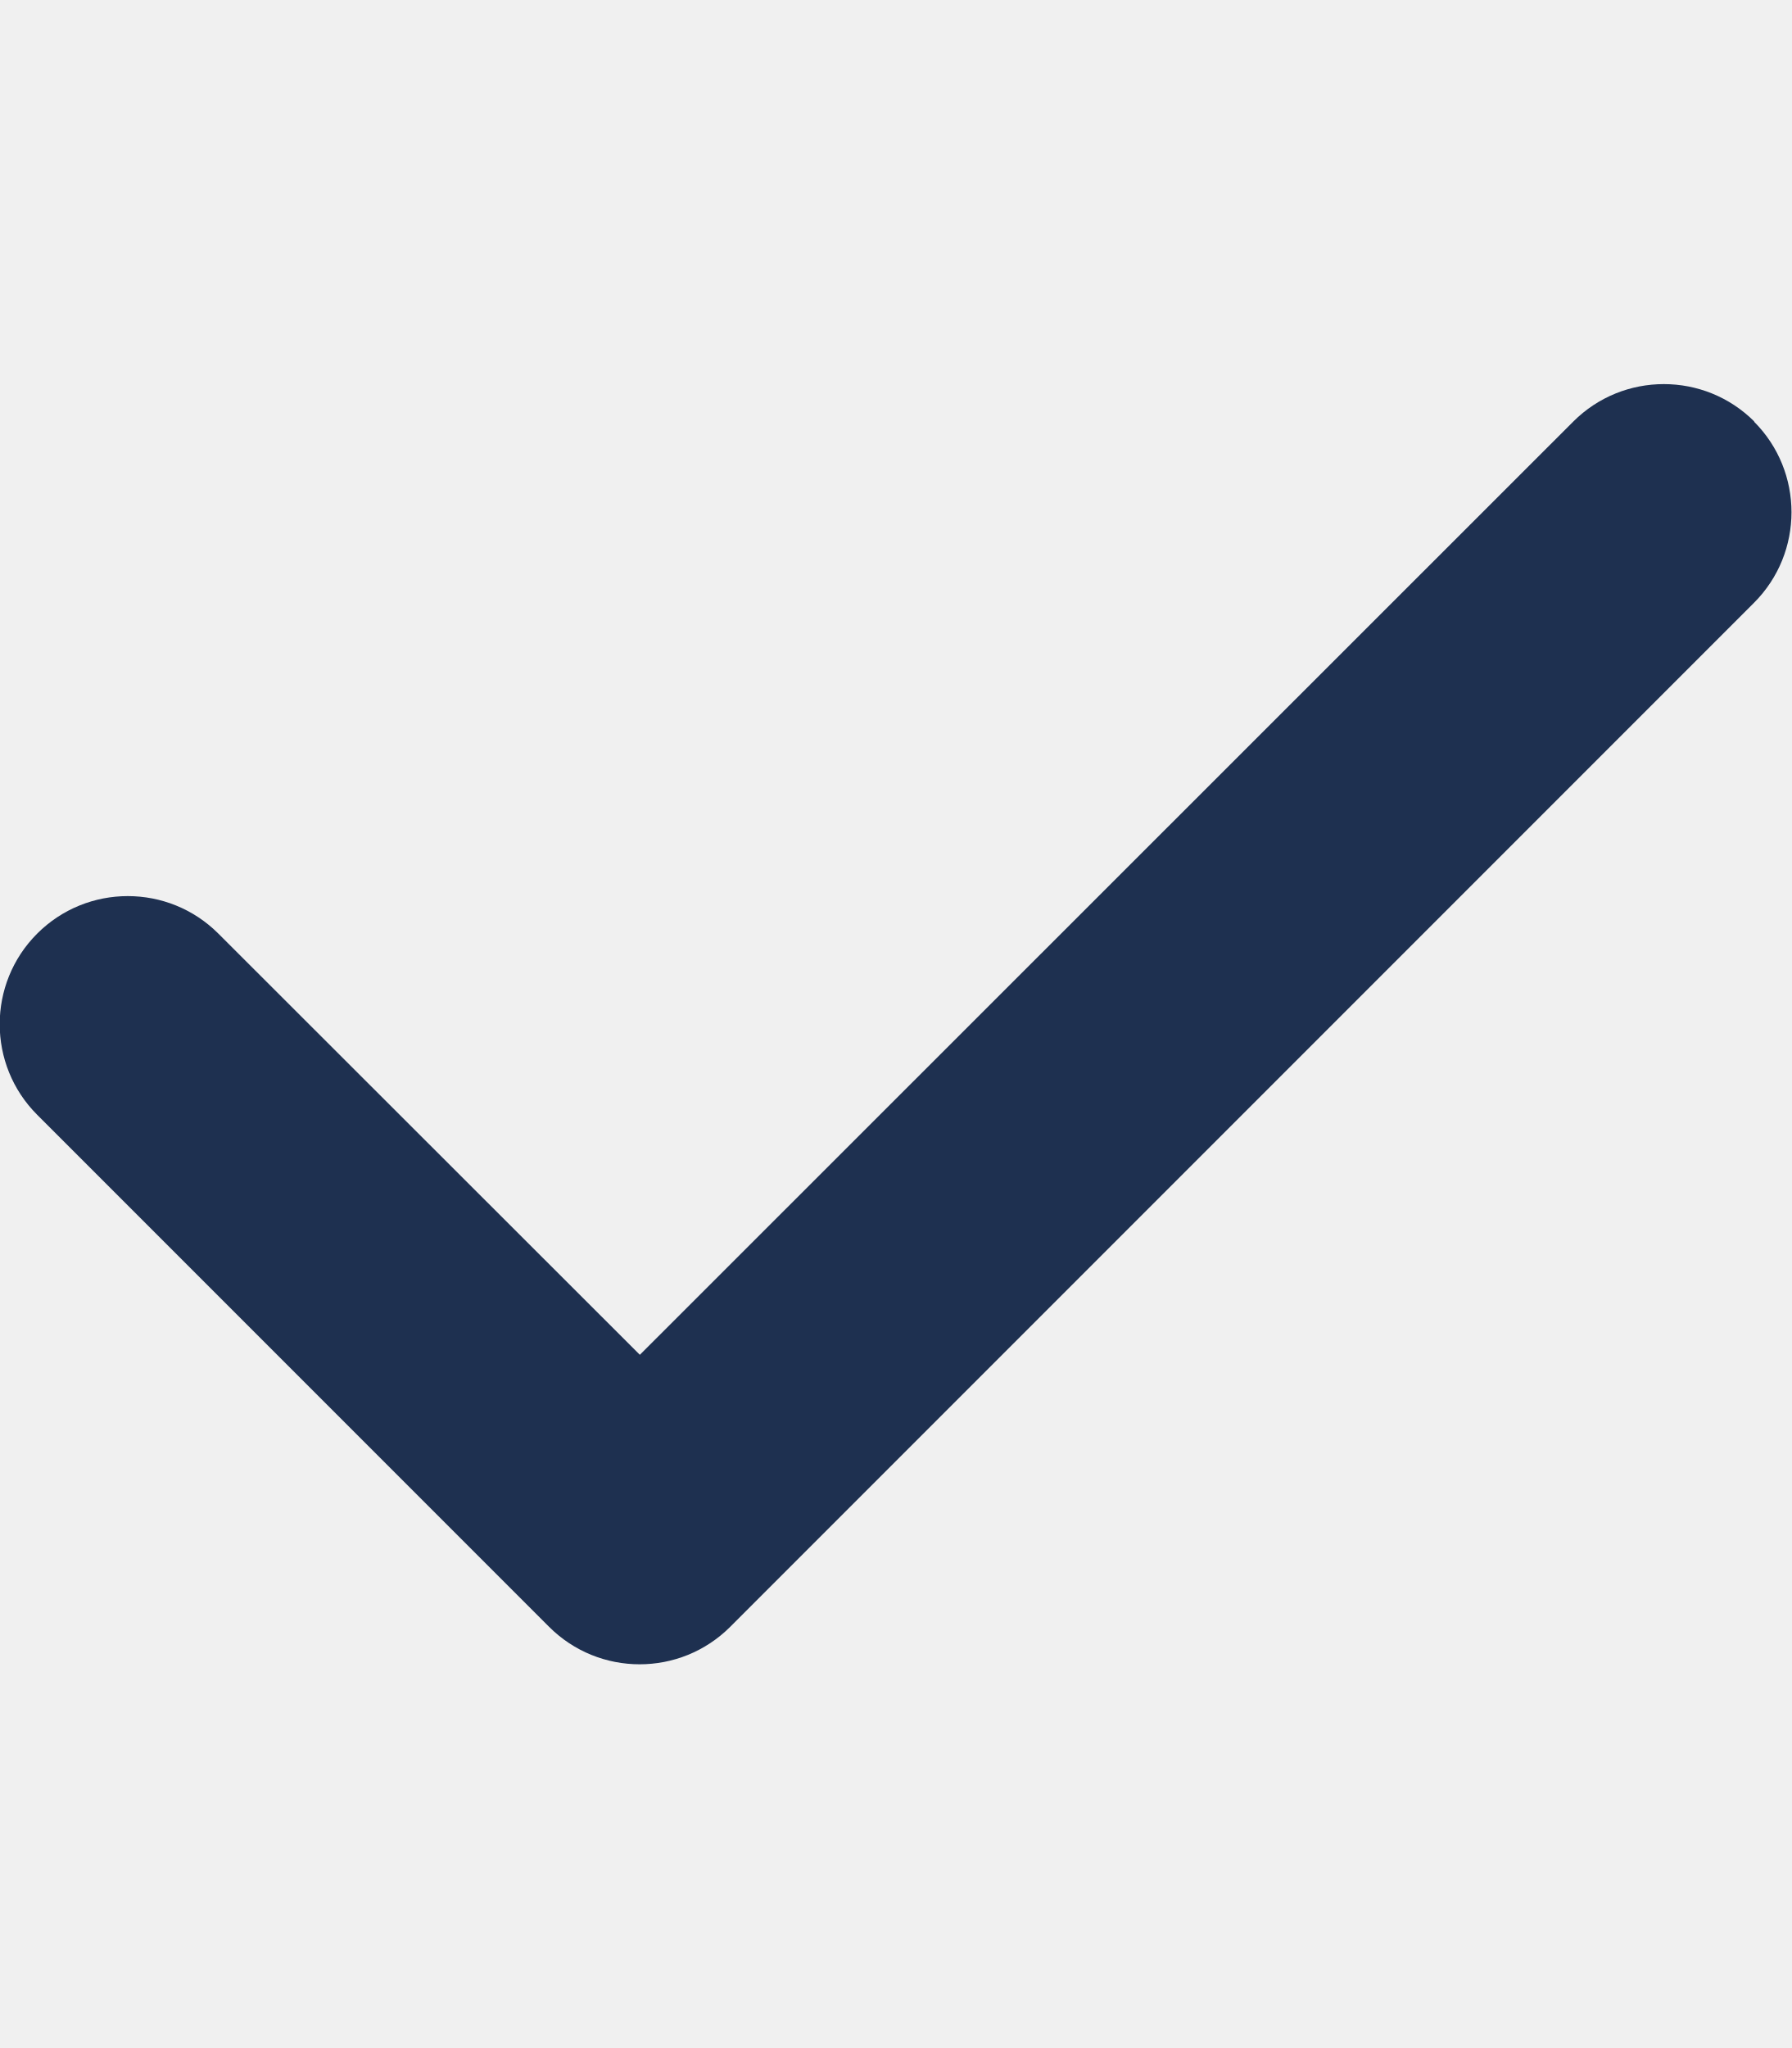
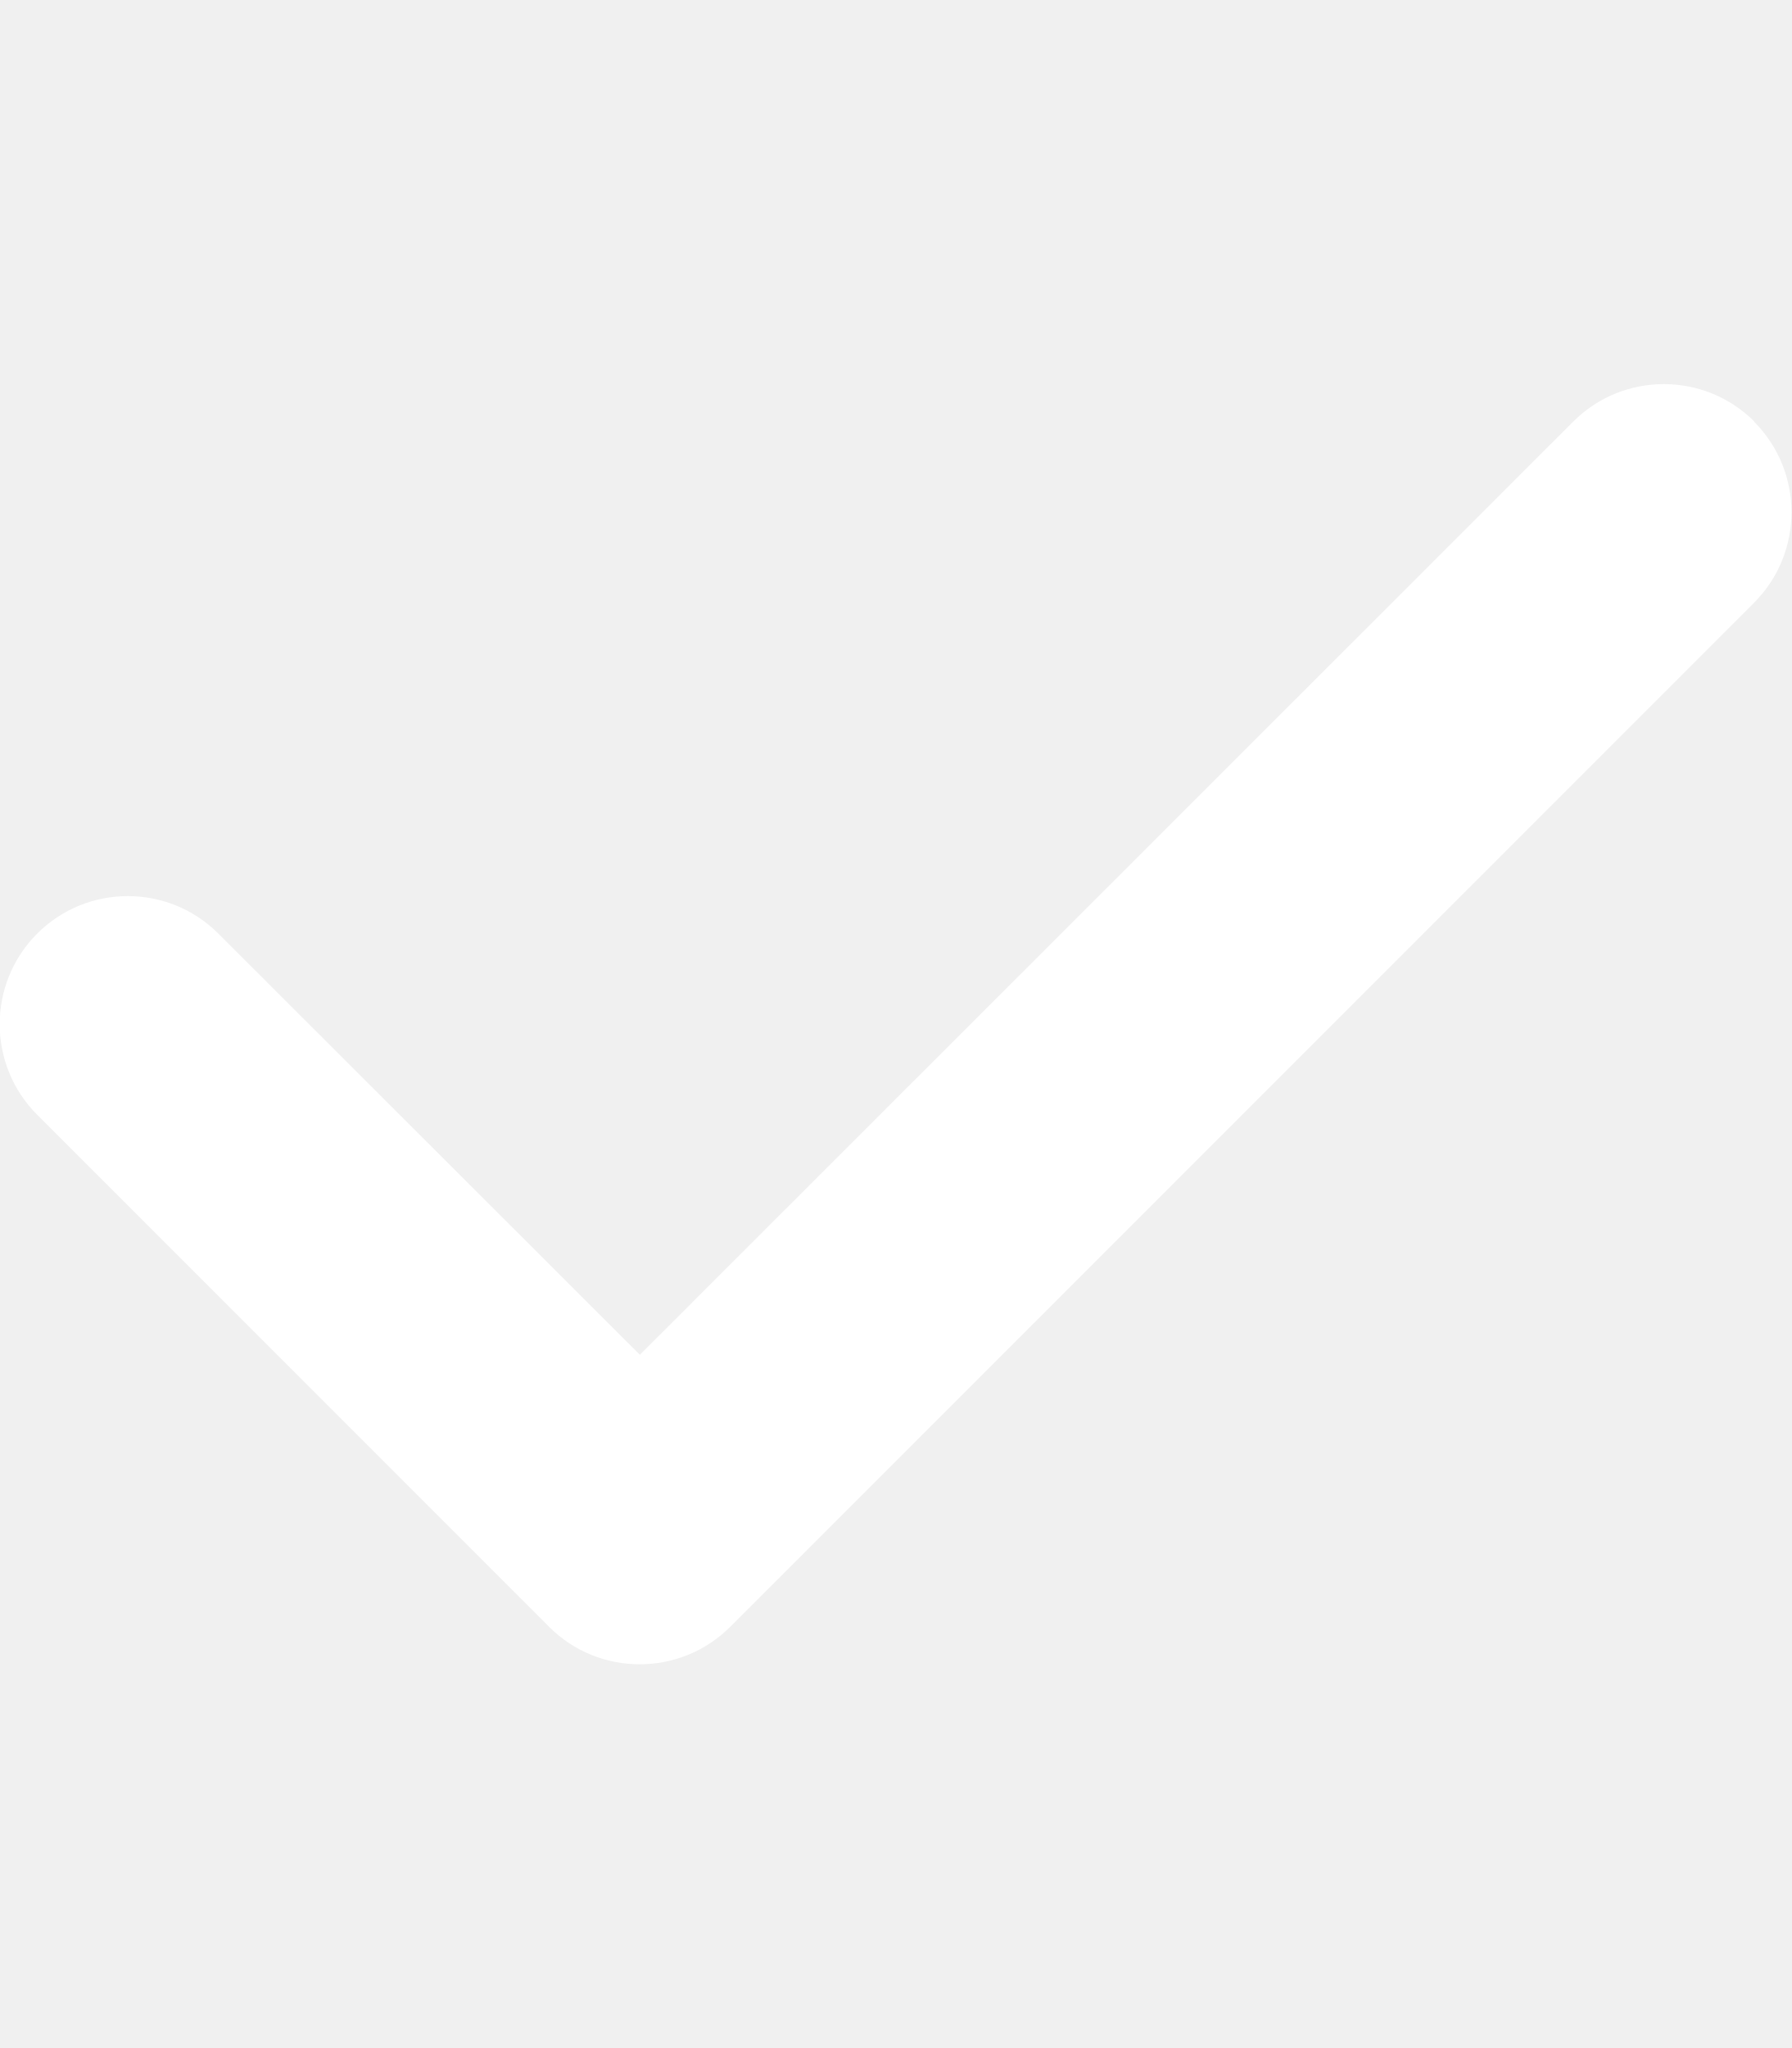
<svg xmlns="http://www.w3.org/2000/svg" height="16" width="14" viewBox="0 0 448 512">
-   <path opacity="1" fill="#1E3050" d="M438.6 105.4c12.5 12.5 12.5 32.8 0 45.3l-256 256c-12.5 12.5-32.8 12.5-45.3 0l-128-128c-12.5-12.5-12.5-32.8 0-45.3s32.8-12.5 45.3 0L160 338.7 393.4 105.4c12.5-12.5 32.8-12.5 45.3 0z" />
+   <path opacity="1" fill="#fff" d="M438.6 105.4c12.5 12.5 12.5 32.8 0 45.3l-256 256c-12.5 12.5-32.8 12.5-45.3 0l-128-128c-12.5-12.5-12.5-32.8 0-45.3s32.8-12.5 45.3 0L160 338.7 393.4 105.4c12.5-12.5 32.8-12.5 45.3 0z" />
</svg>
